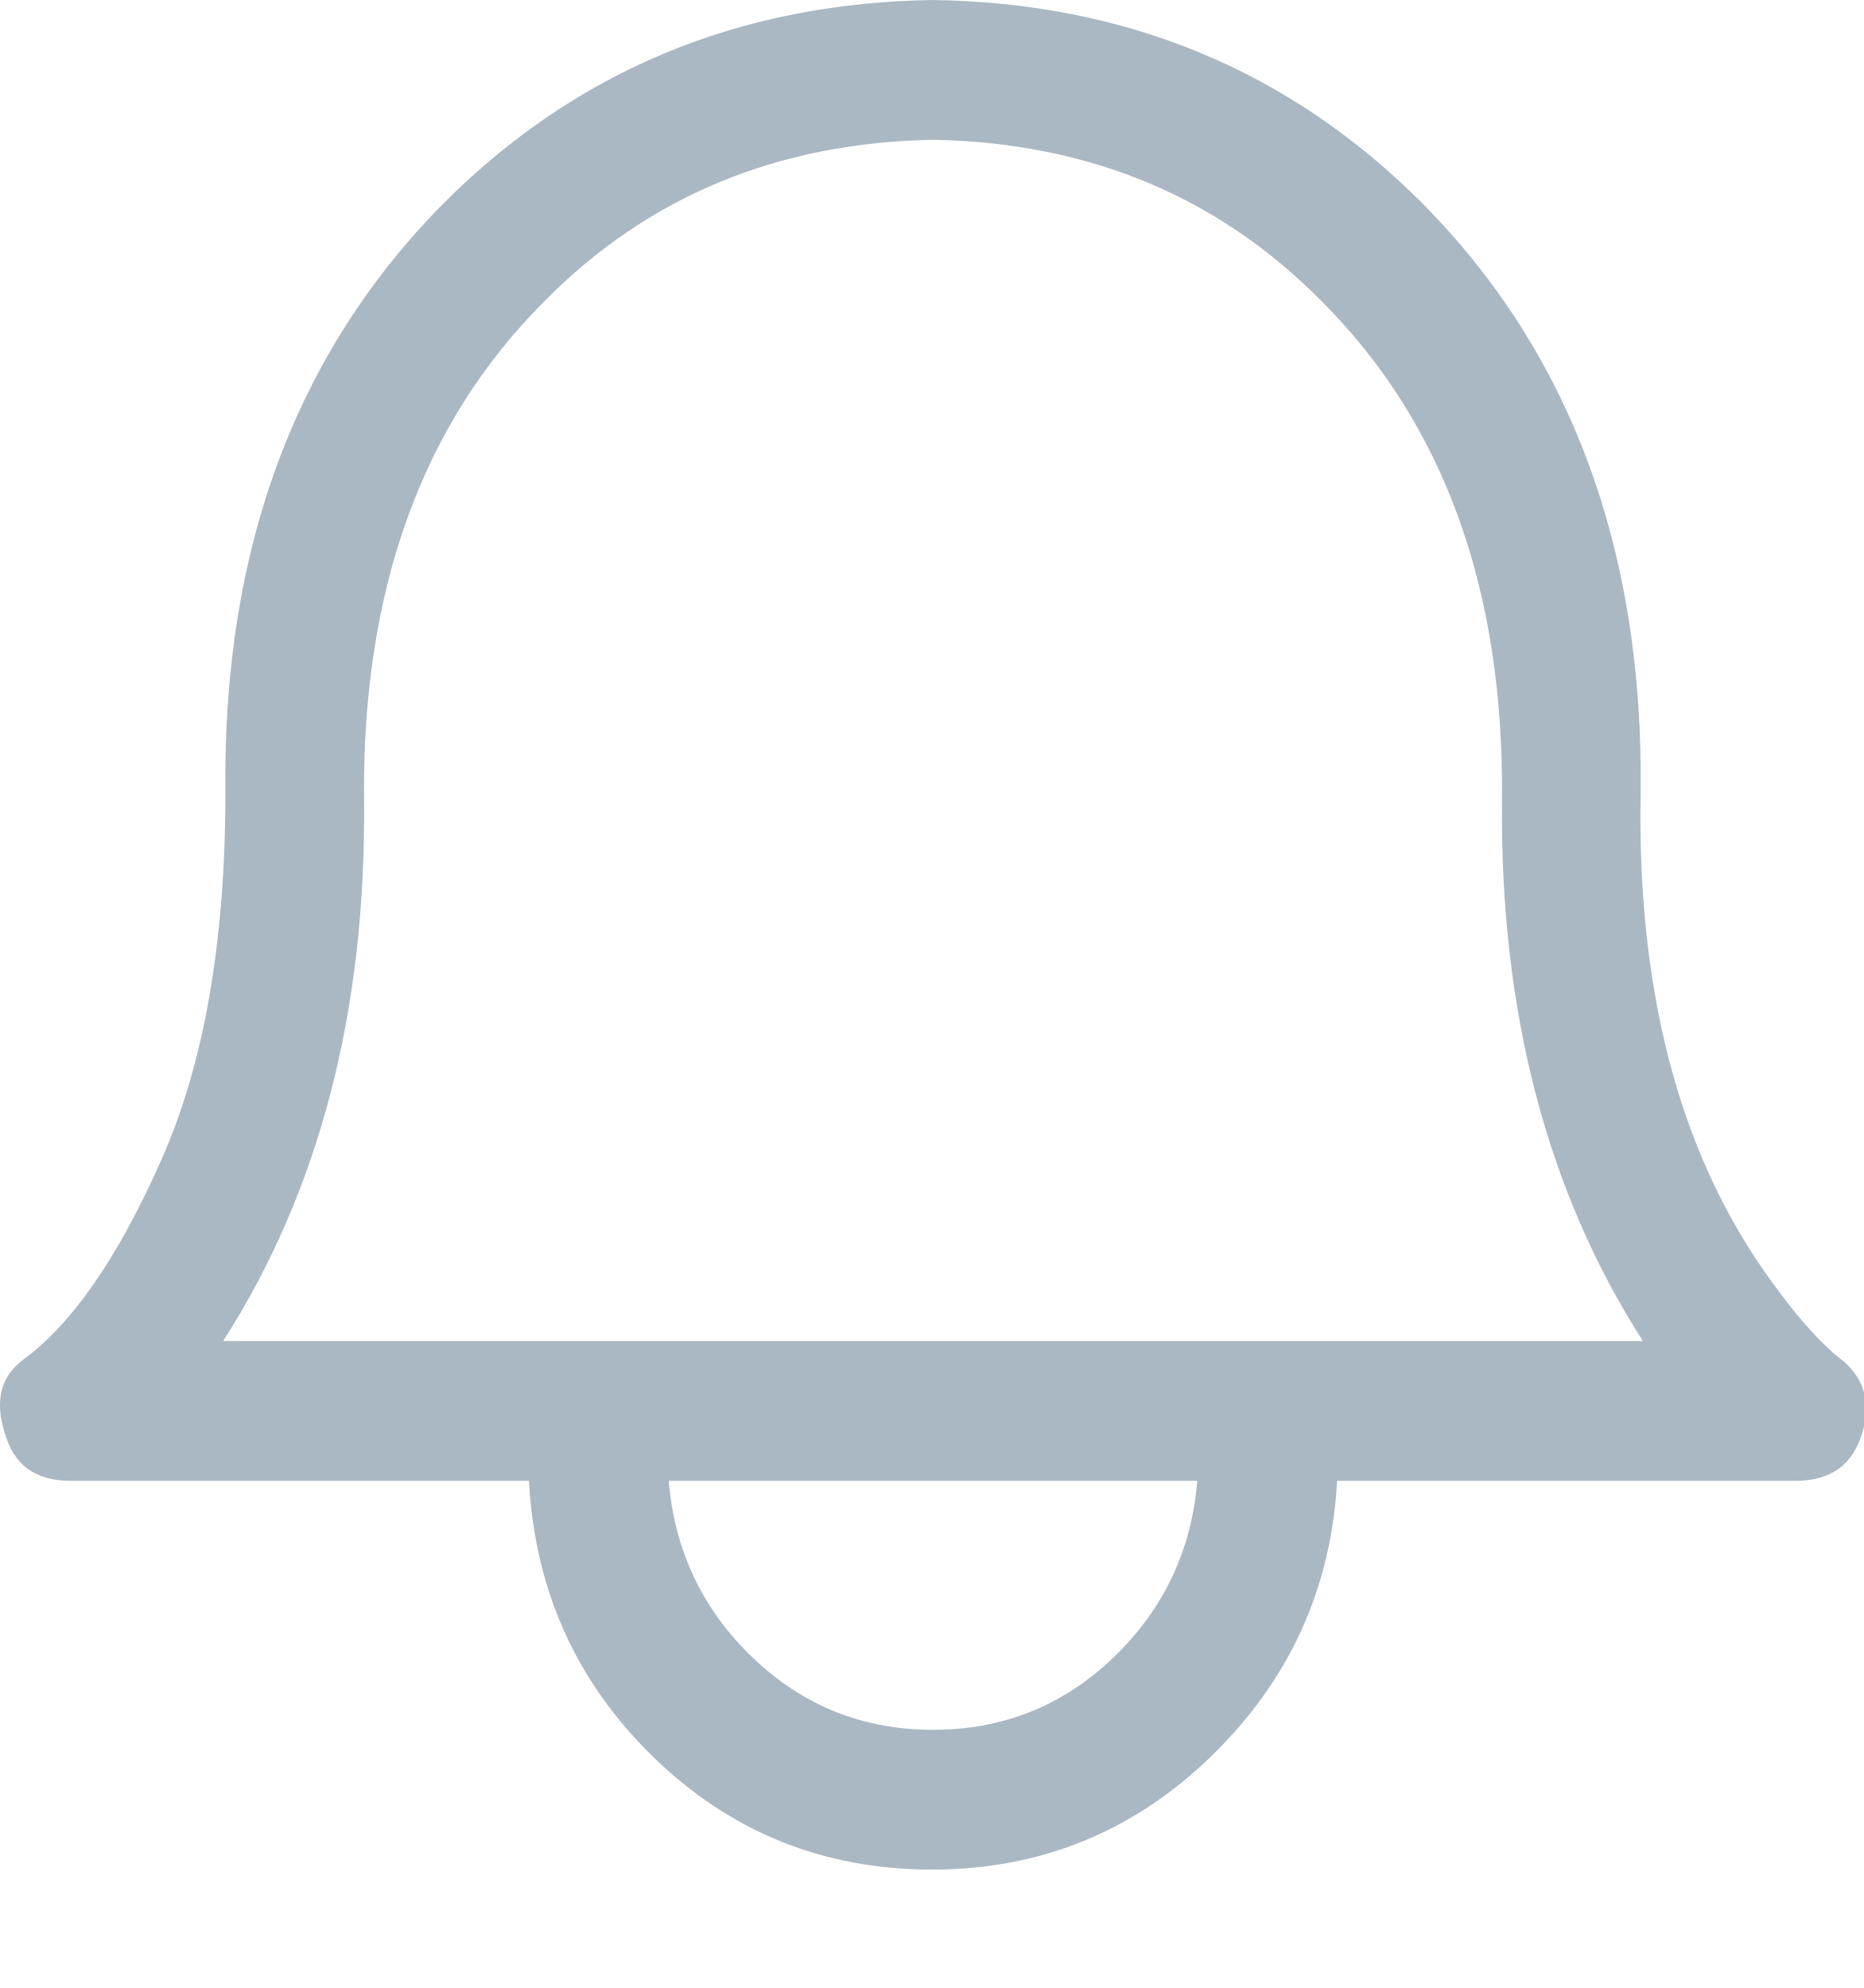
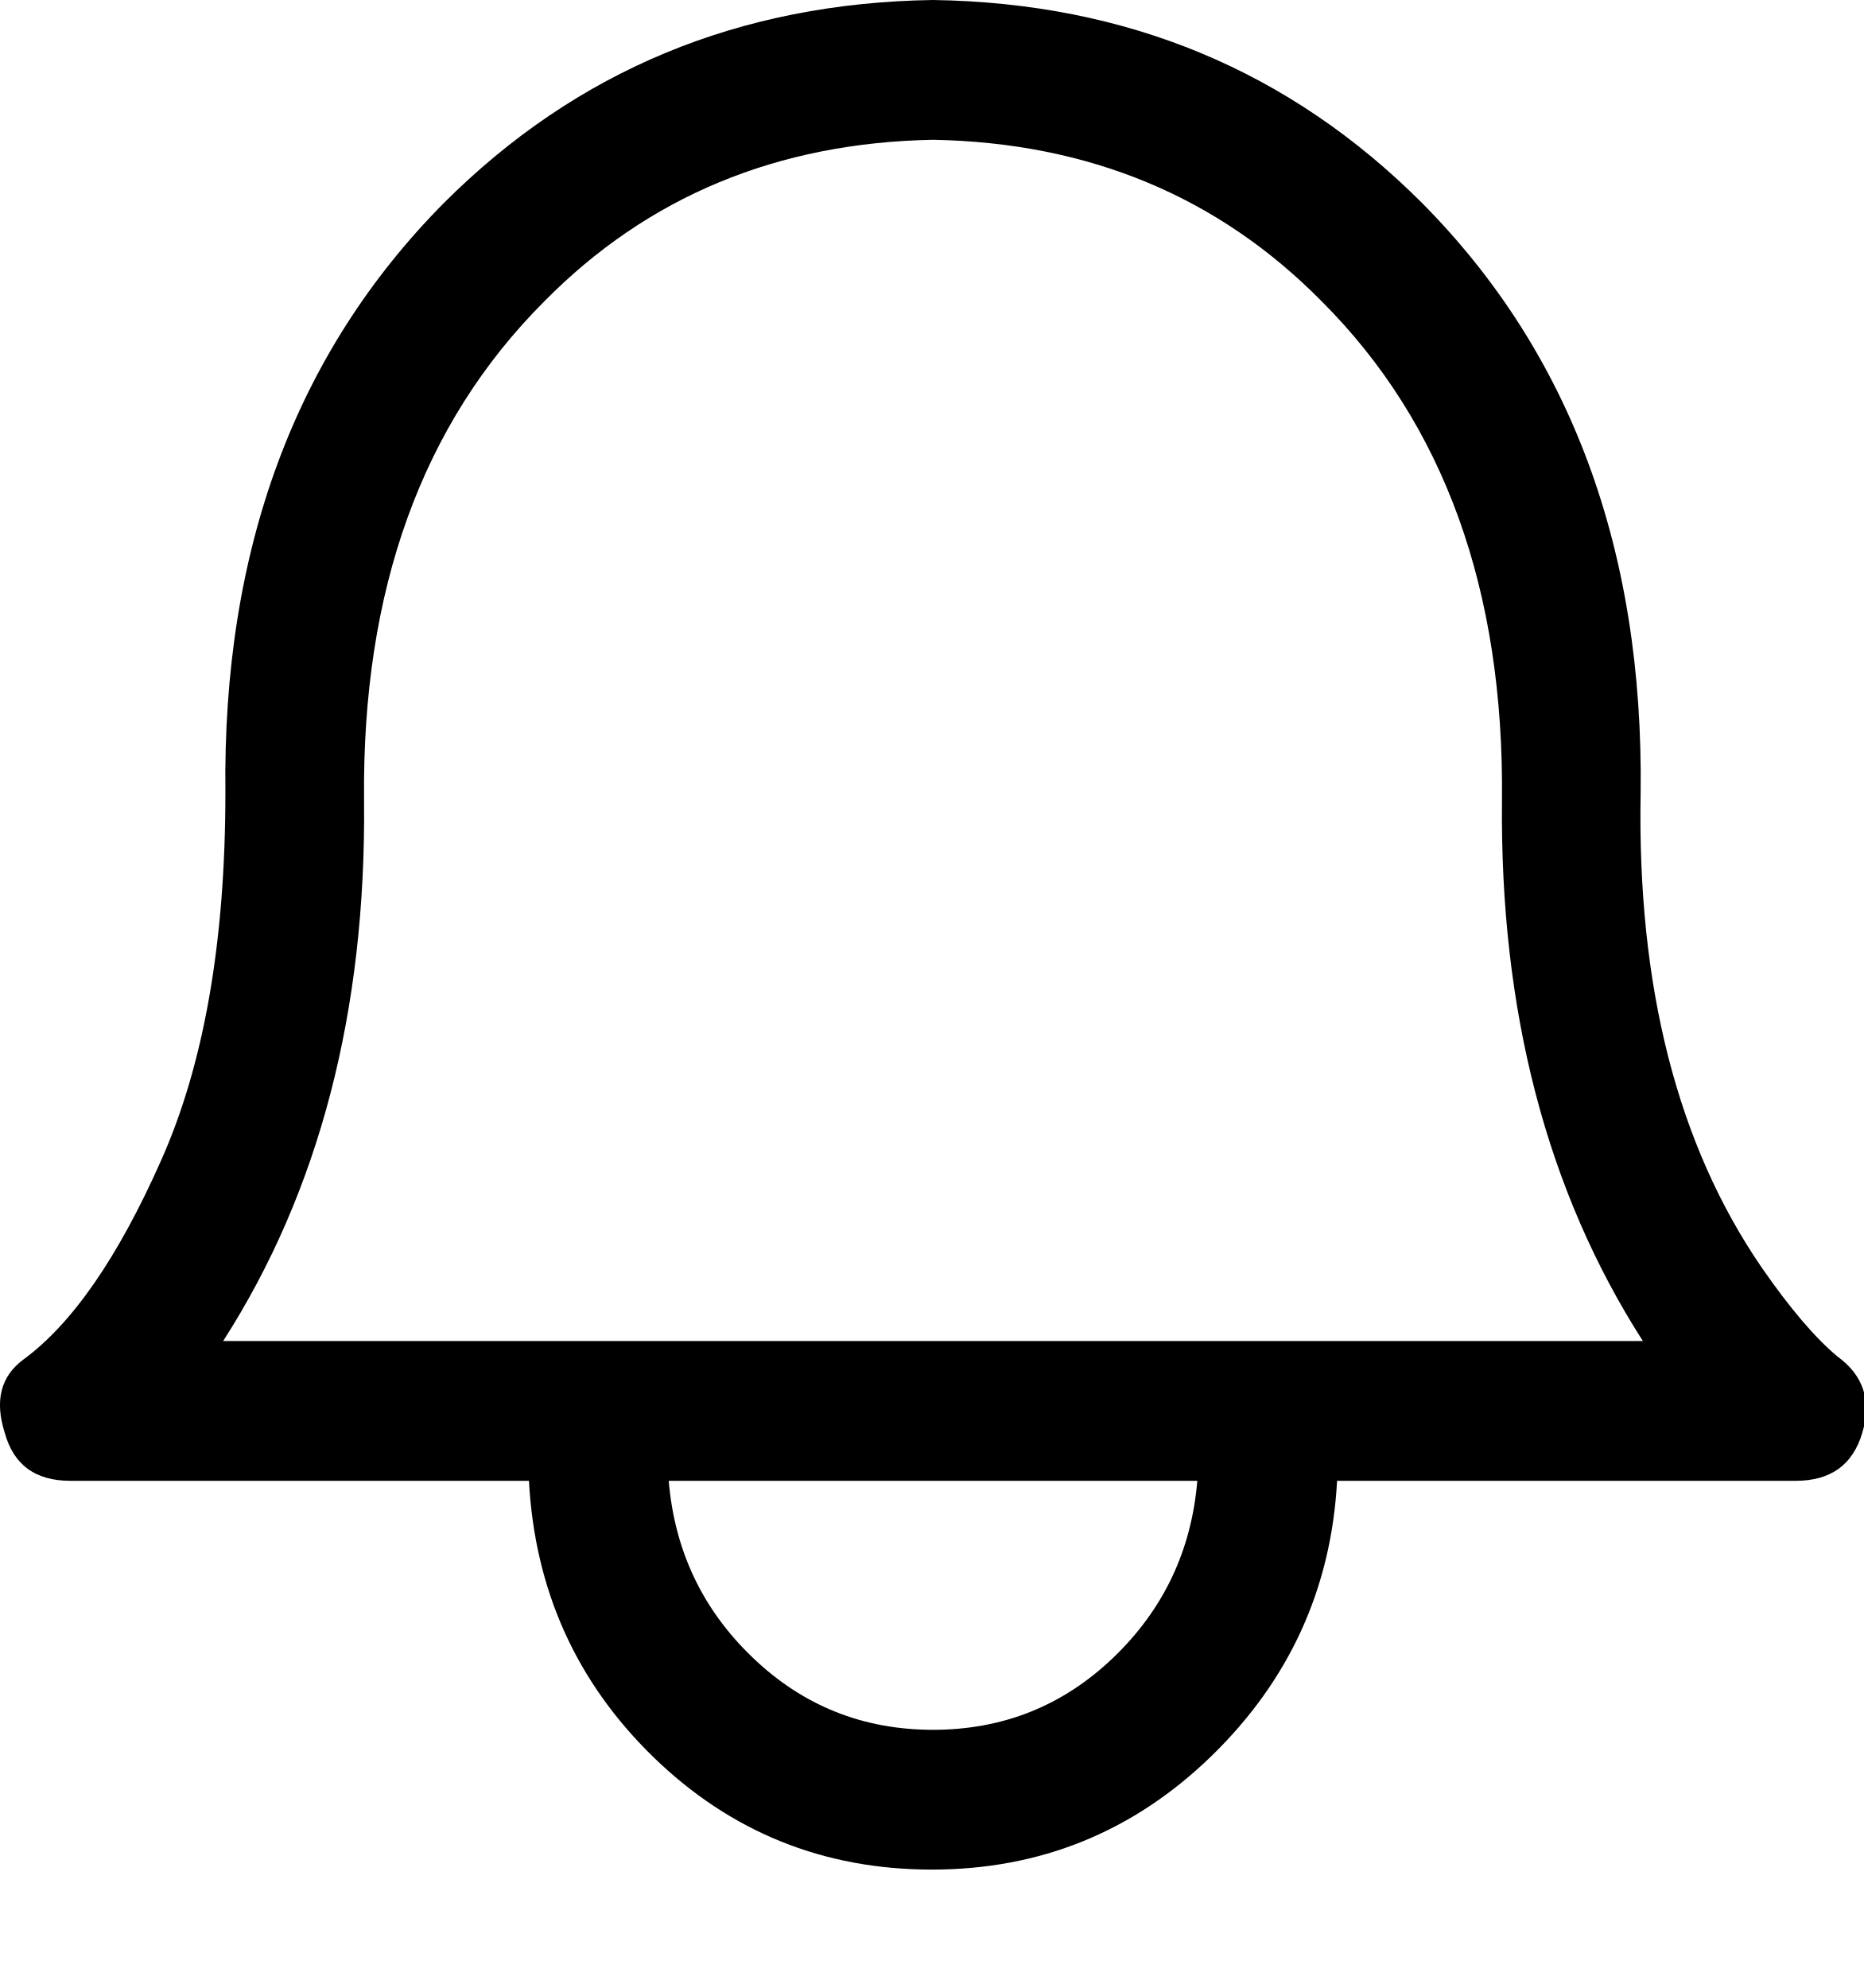
<svg xmlns="http://www.w3.org/2000/svg" width="15px" height="16px" viewBox="0 0 15 16" version="1.1">
  <defs />
  <g id="Page-1" stroke="none" stroke-width="1" fill="none" fill-rule="evenodd">
-     <g id="twitter-newui-iconkit" transform="translate(-143, -44)" fill="#AAB8C3">
+     <g id="twitter-newui-iconkit" transform="translate(-143, -44)" fill="#000000">
      <path d="M150.509,57.922 C151.071,57.922 151.555,57.729 151.959,57.342 C152.363,56.955 152.589,56.48 152.636,55.918 L148.382,55.918 C148.429,56.48 148.654,56.955 149.059,57.342 C149.463,57.729 149.946,57.922 150.509,57.922 Z M144.796,54.793 L156.222,54.793 C155.448,53.586 155.071,52.136 155.088,50.442 C155.106,48.749 154.622,47.41 153.638,46.426 C152.806,45.582 151.763,45.148 150.509,45.125 C149.255,45.148 148.212,45.582 147.38,46.426 C146.396,47.41 145.912,48.749 145.93,50.442 C145.947,52.136 145.57,53.586 144.796,54.793 Z M157.452,55.918 L153.761,55.918 C153.714,56.785 153.377,57.523 152.75,58.133 C152.123,58.742 151.373,59.047 150.5,59.047 C149.627,59.047 148.88,58.745 148.259,58.142 C147.638,57.538 147.304,56.797 147.257,55.918 L143.566,55.918 C143.284,55.918 143.109,55.789 143.038,55.531 C142.956,55.273 143.006,55.077 143.188,54.942 C143.58,54.655 143.949,54.122 144.295,53.343 C144.641,52.569 144.814,51.582 144.814,50.381 C144.79,48.424 145.376,46.842 146.571,45.635 C147.638,44.568 148.95,44.023 150.509,44 C152.068,44.023 153.38,44.568 154.446,45.635 C155.642,46.842 156.228,48.424 156.204,50.381 C156.175,51.939 156.5,53.214 157.18,54.204 C157.403,54.526 157.605,54.764 157.786,54.916 C157.997,55.068 158.065,55.273 157.988,55.531 C157.912,55.789 157.734,55.918 157.452,55.918 Z" id="twitter-alert" />
    </g>
  </g>
</svg>
